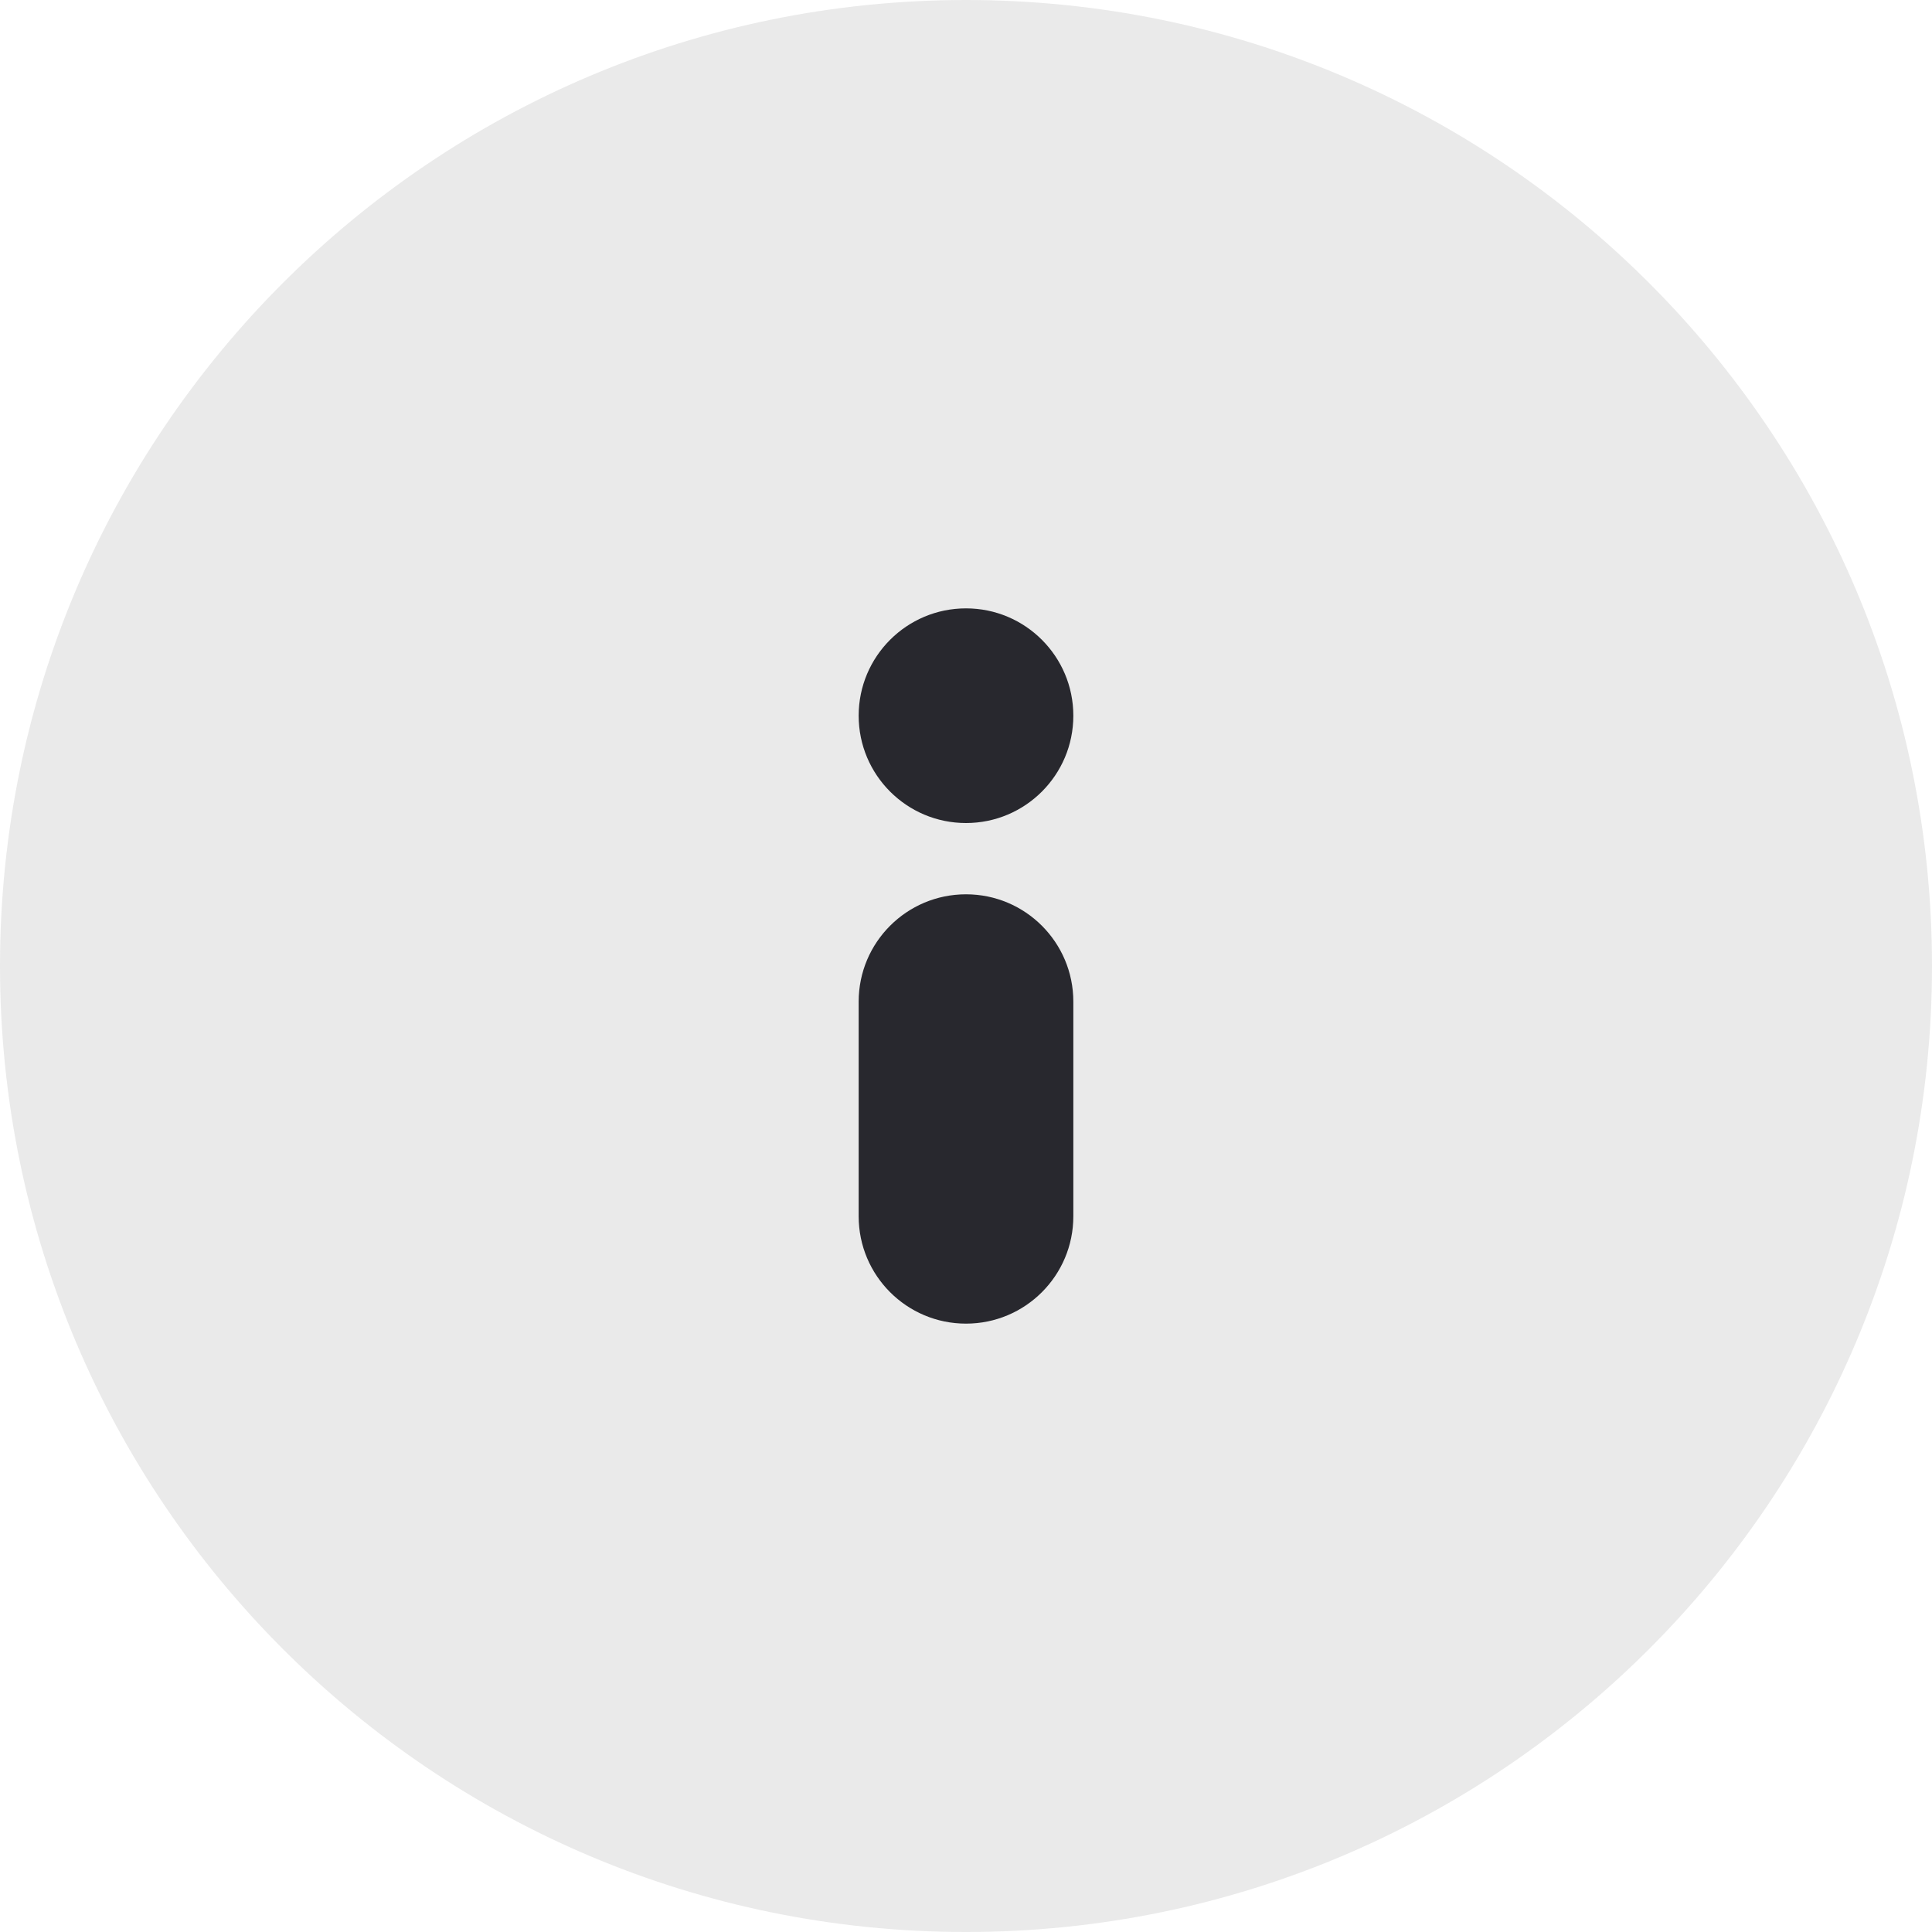
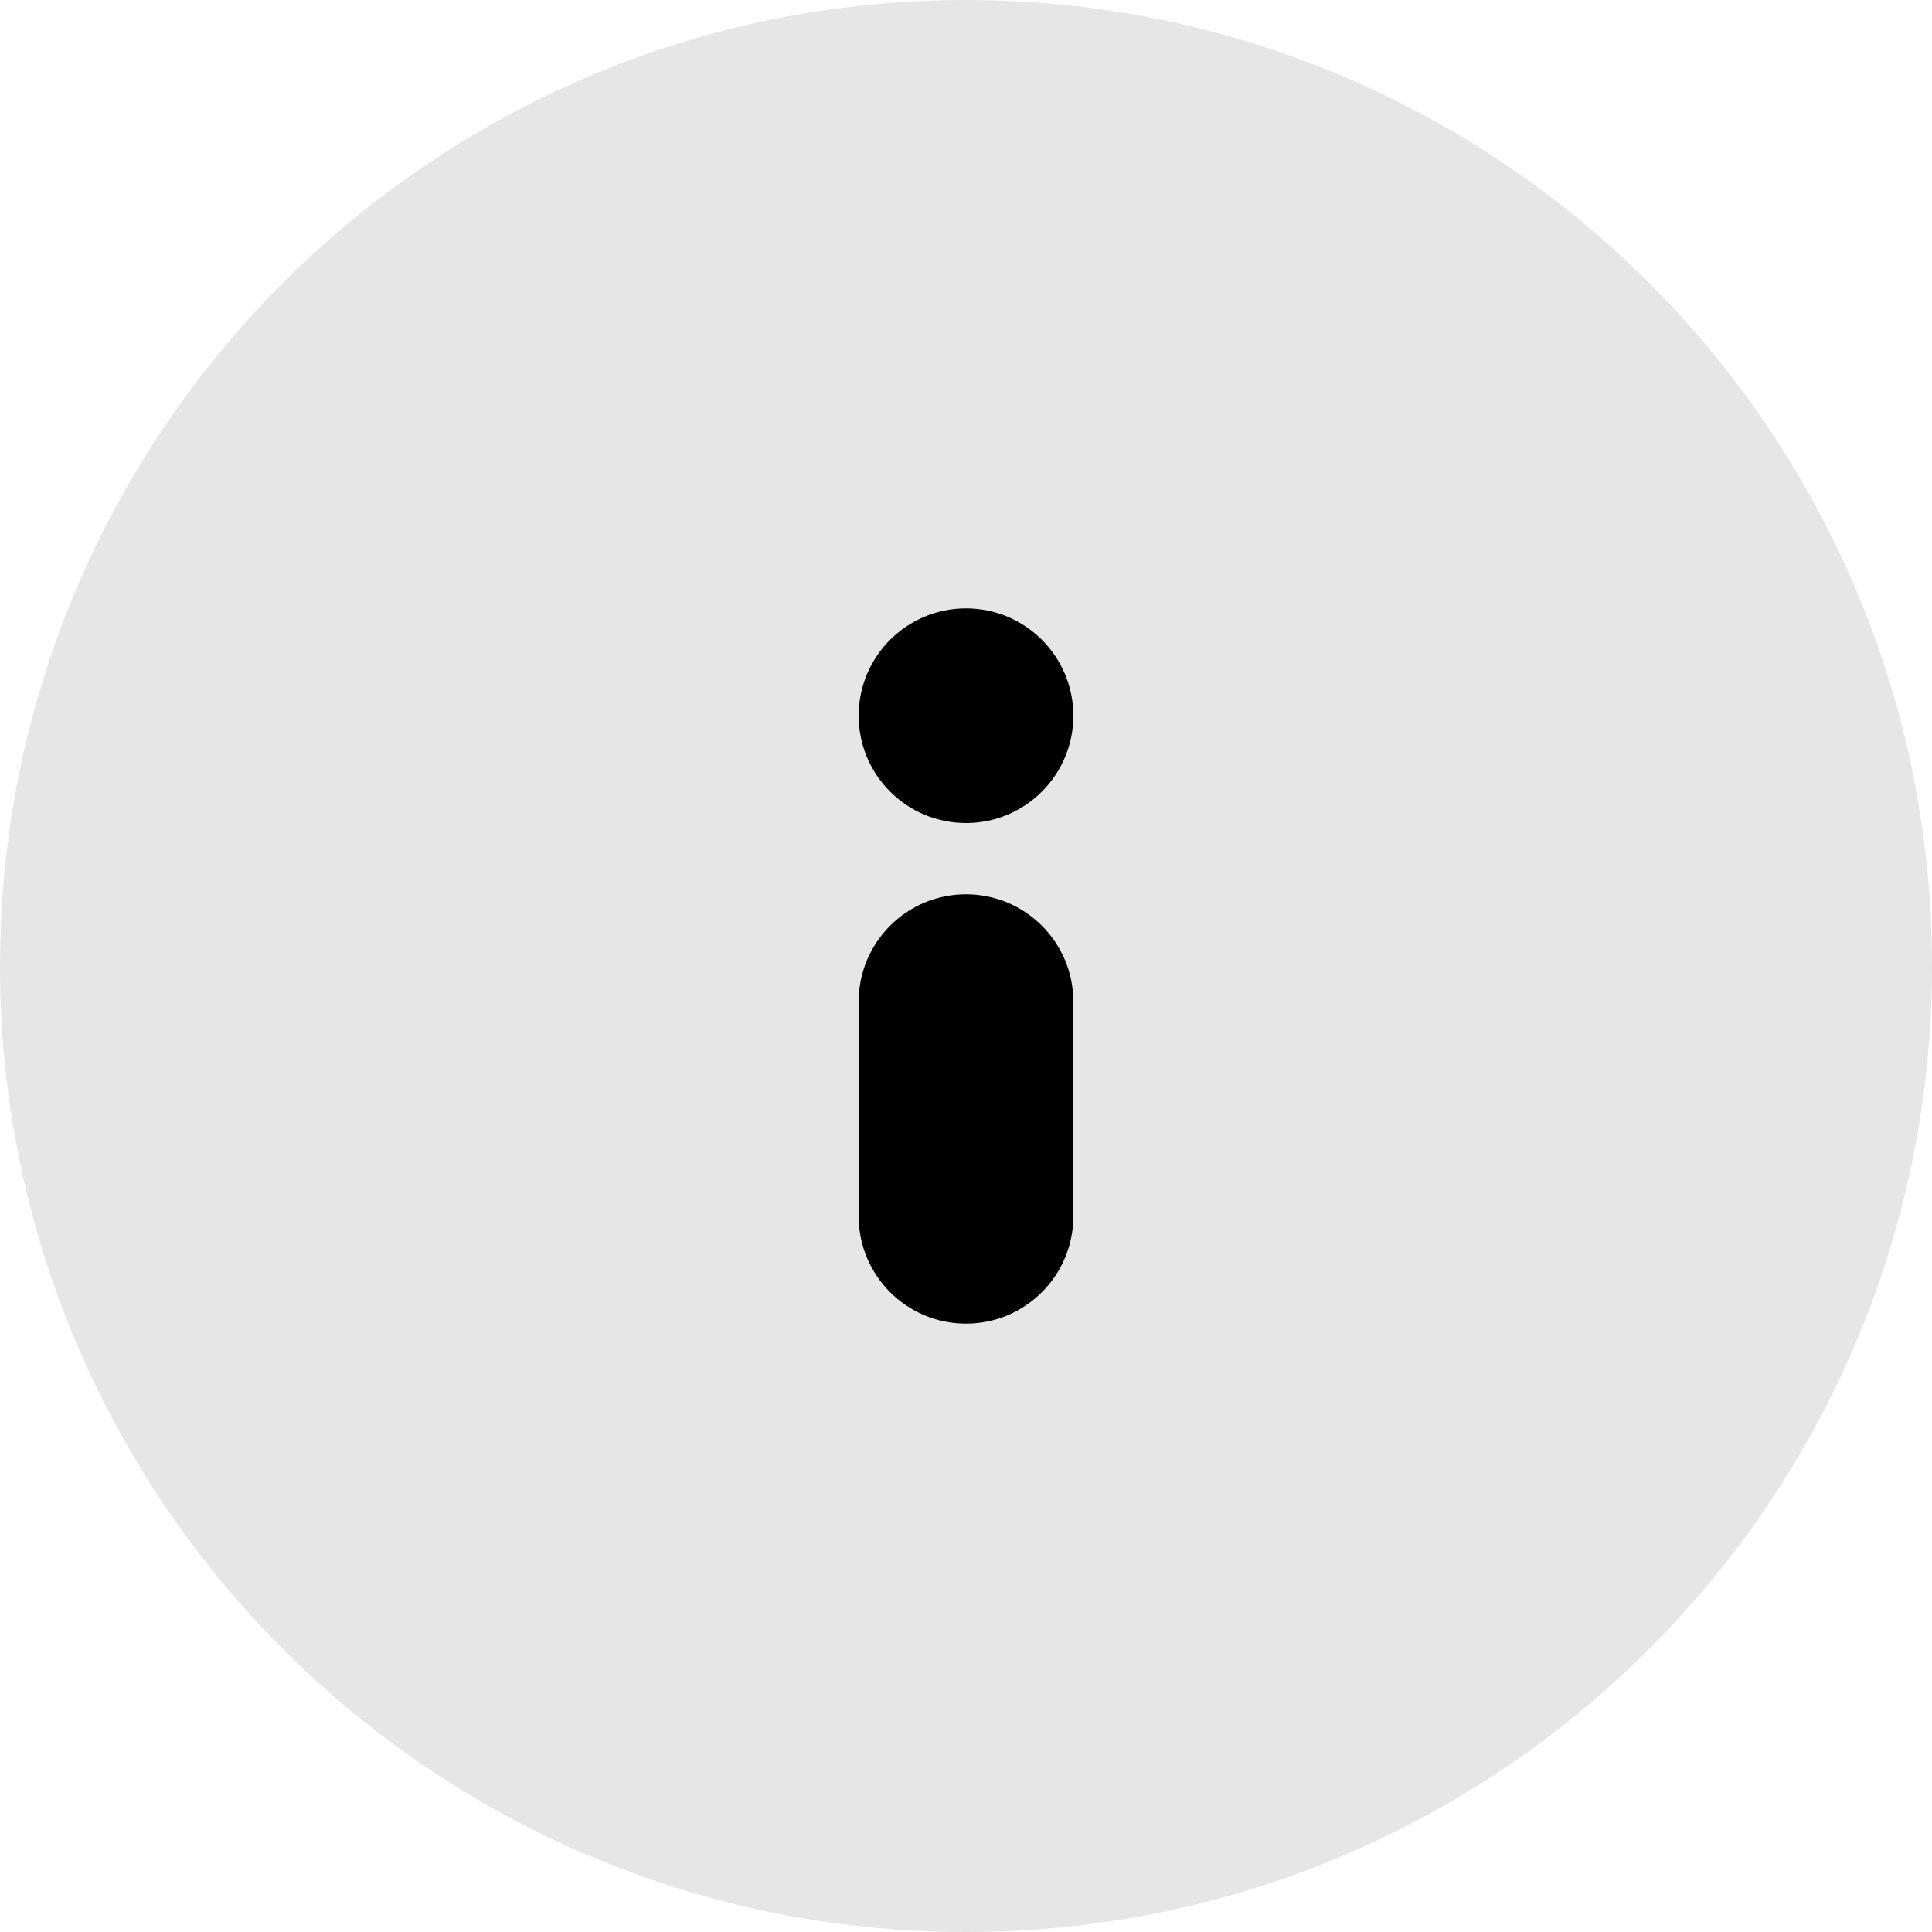
<svg xmlns="http://www.w3.org/2000/svg" width="18" height="18" viewBox="0 0 18 18" fill="none">
-   <circle cx="9" cy="9" r="9" fill="#28282E" fill-opacity="0.1" />
-   <rect x="8" y="8.332" width="2" height="4" rx="1" fill="#28282E" />
-   <rect x="8" y="5.668" width="2" height="2" rx="1" fill="#28282E" />
+   <circle cx="9" cy="9" r="9" fill="currentColor" opacity="0.1" />
+   <rect x="8" y="8.332" width="2" height="4" rx="1" fill="currentColor" />
+   <rect x="8" y="5.668" width="2" height="2" rx="1" fill="currentColor" />
</svg>
